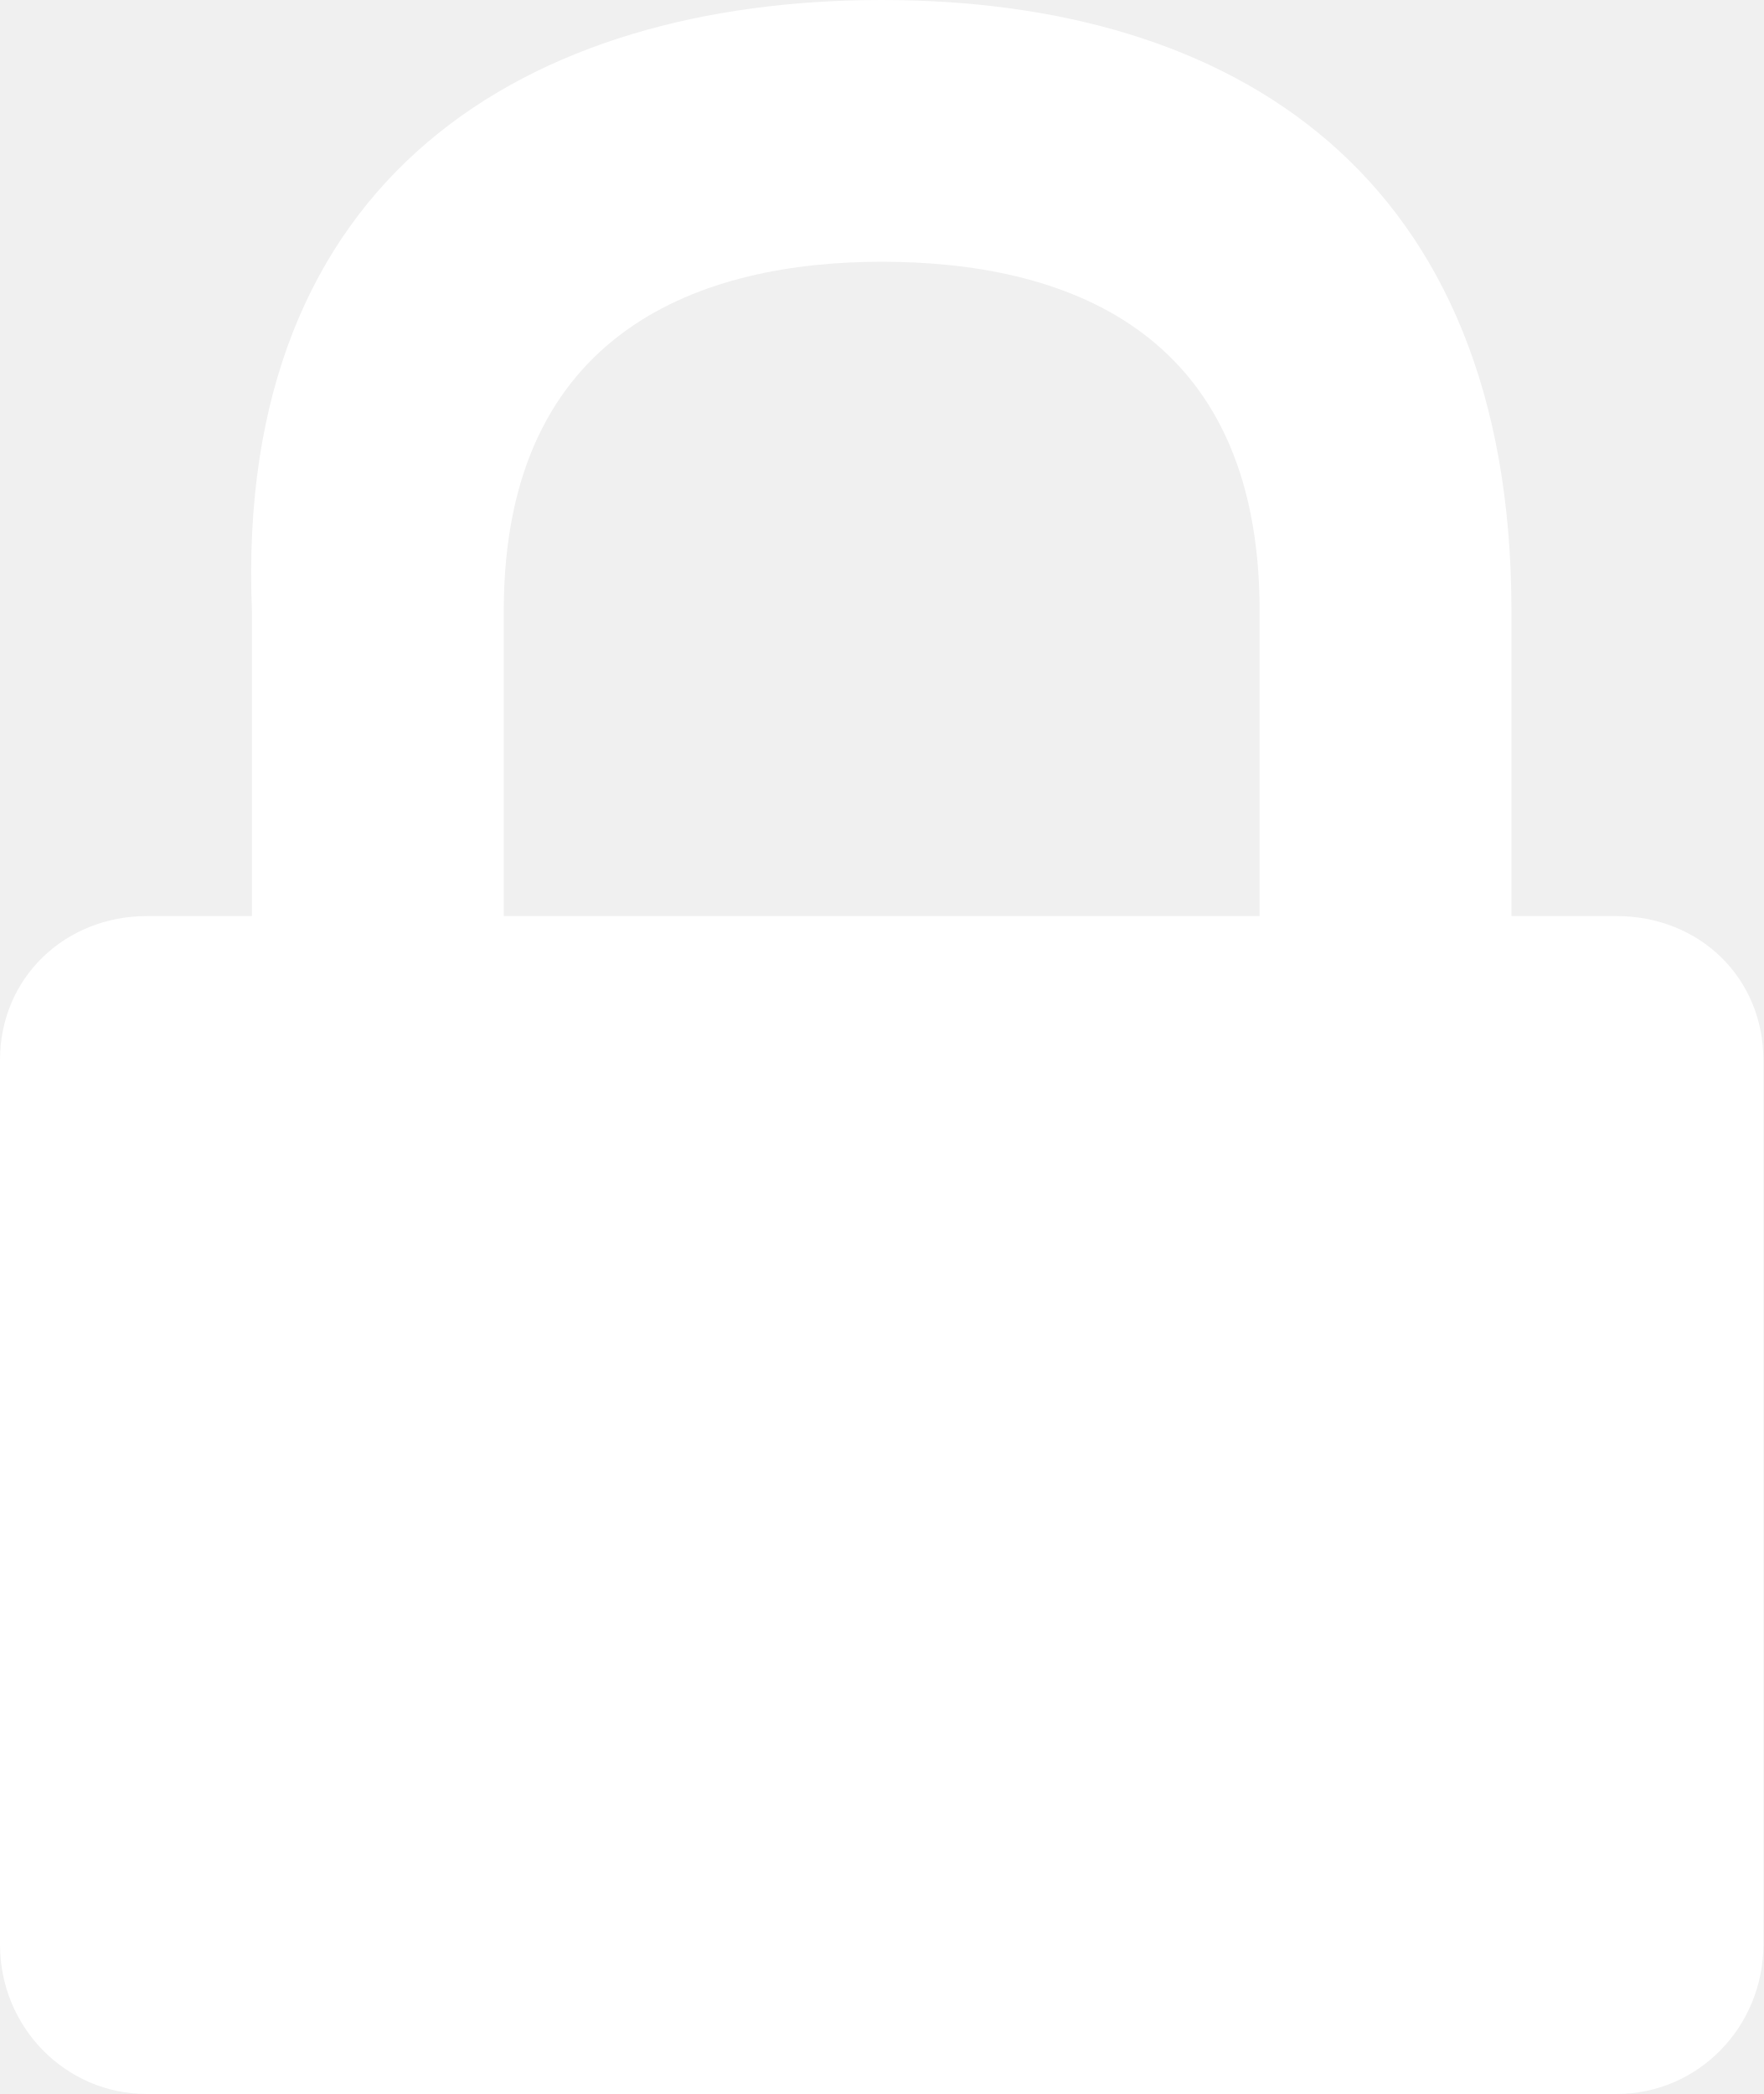
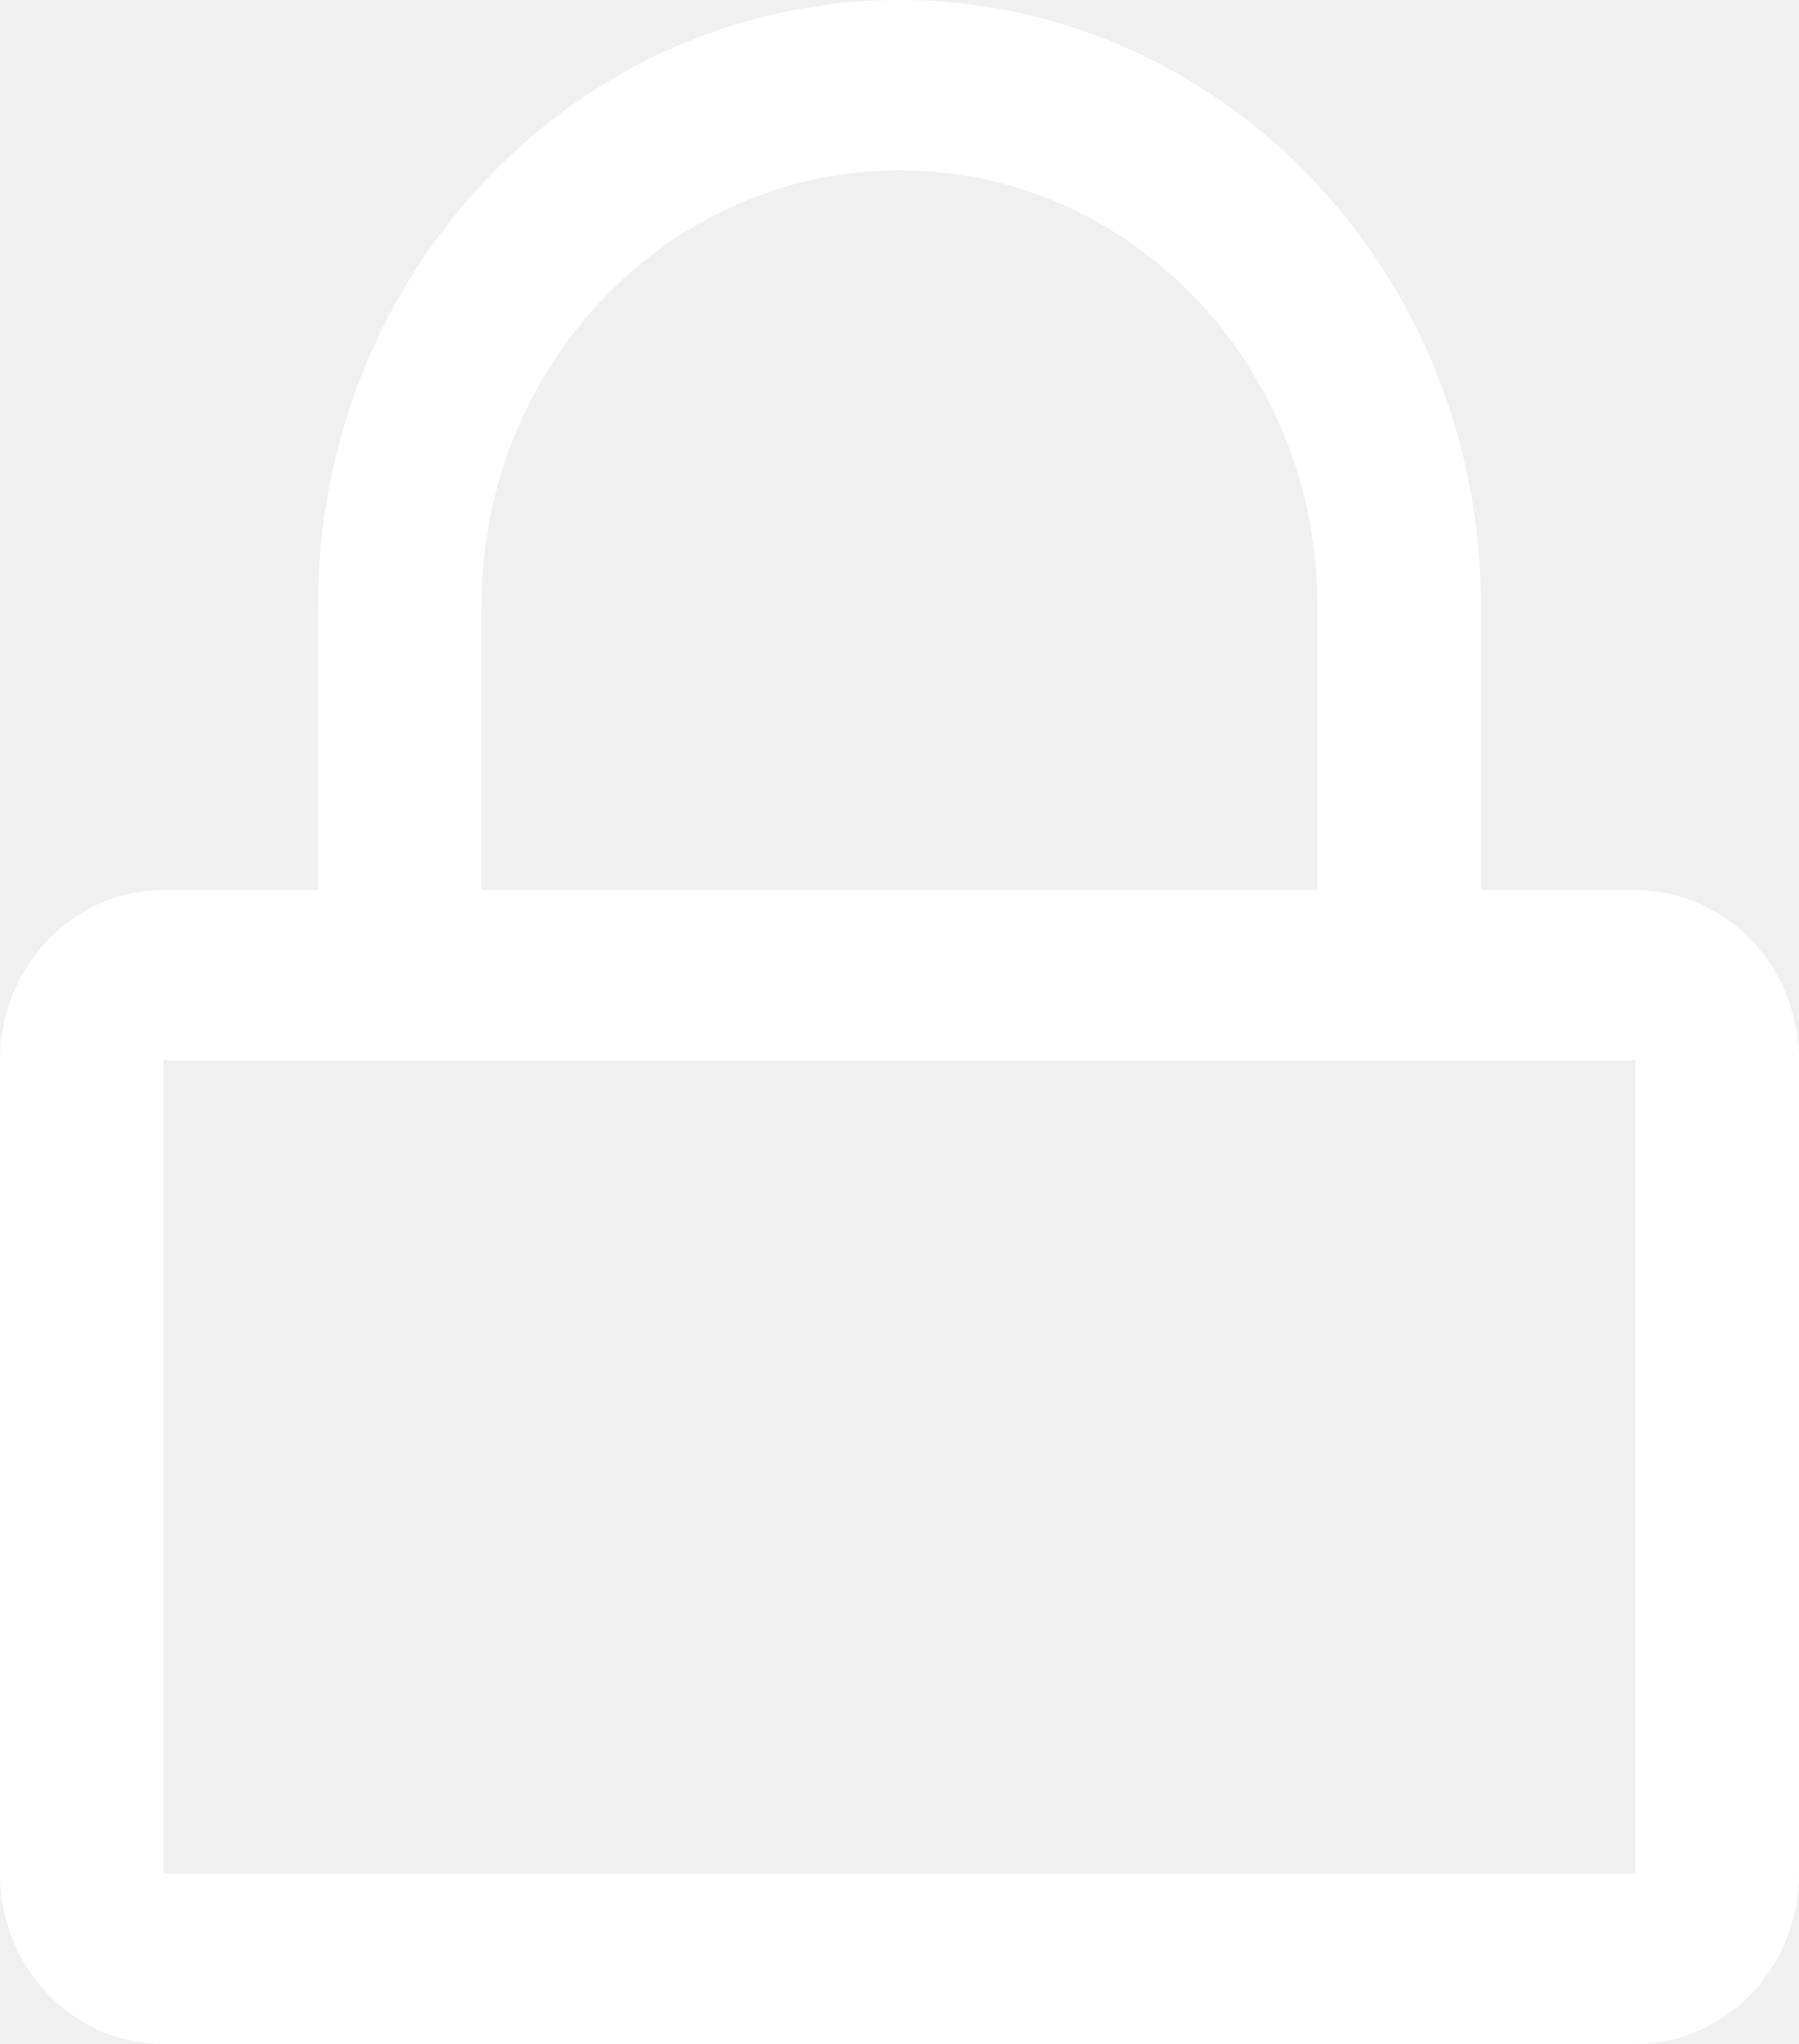
- <svg xmlns="http://www.w3.org/2000/svg" width="16" height="19" viewBox="0 0 16 19" fill="none">
-   <path d="M8 0C4.8 0 2.123 1.587 2.286 5.542V8.312H1.333C0.595 8.312 0 8.867 0 9.619V17.643C0 18.395 0.595 19 1.333 19H14.667C15.405 19 16 18.395 16 17.643V9.619C16 8.867 15.416 8.312 14.667 8.312H13.714V5.542C13.714 1.583 11.2 0 8 0ZM8 2.375C9.6 2.375 11.429 2.946 11.429 5.542V8.312H4.571V5.542C4.571 2.972 6.4 2.375 8 2.375Z" fill="white" />
+ <svg xmlns="http://www.w3.org/2000/svg" width="22" height="25" viewBox="0 0 22 25" fill="none">
+   <path d="M2 12.969V22.917H20V12.969H2ZM16.111 7.408C16.111 4.467 13.823 2.083 11 2.083C8.177 2.083 5.889 4.467 5.889 7.408V10.886H16.111V7.408ZM18.111 10.886H20C21.105 10.886 22 11.818 22 12.969V22.917C22 24.067 21.105 25 20 25H2C0.895 25 0 24.067 0 22.917V12.969C0 11.818 0.895 10.886 2 10.886H3.889V7.408C3.889 3.317 7.073 0 11 0C14.927 0 18.111 3.317 18.111 7.408V10.886Z" fill="white" />
</svg>
